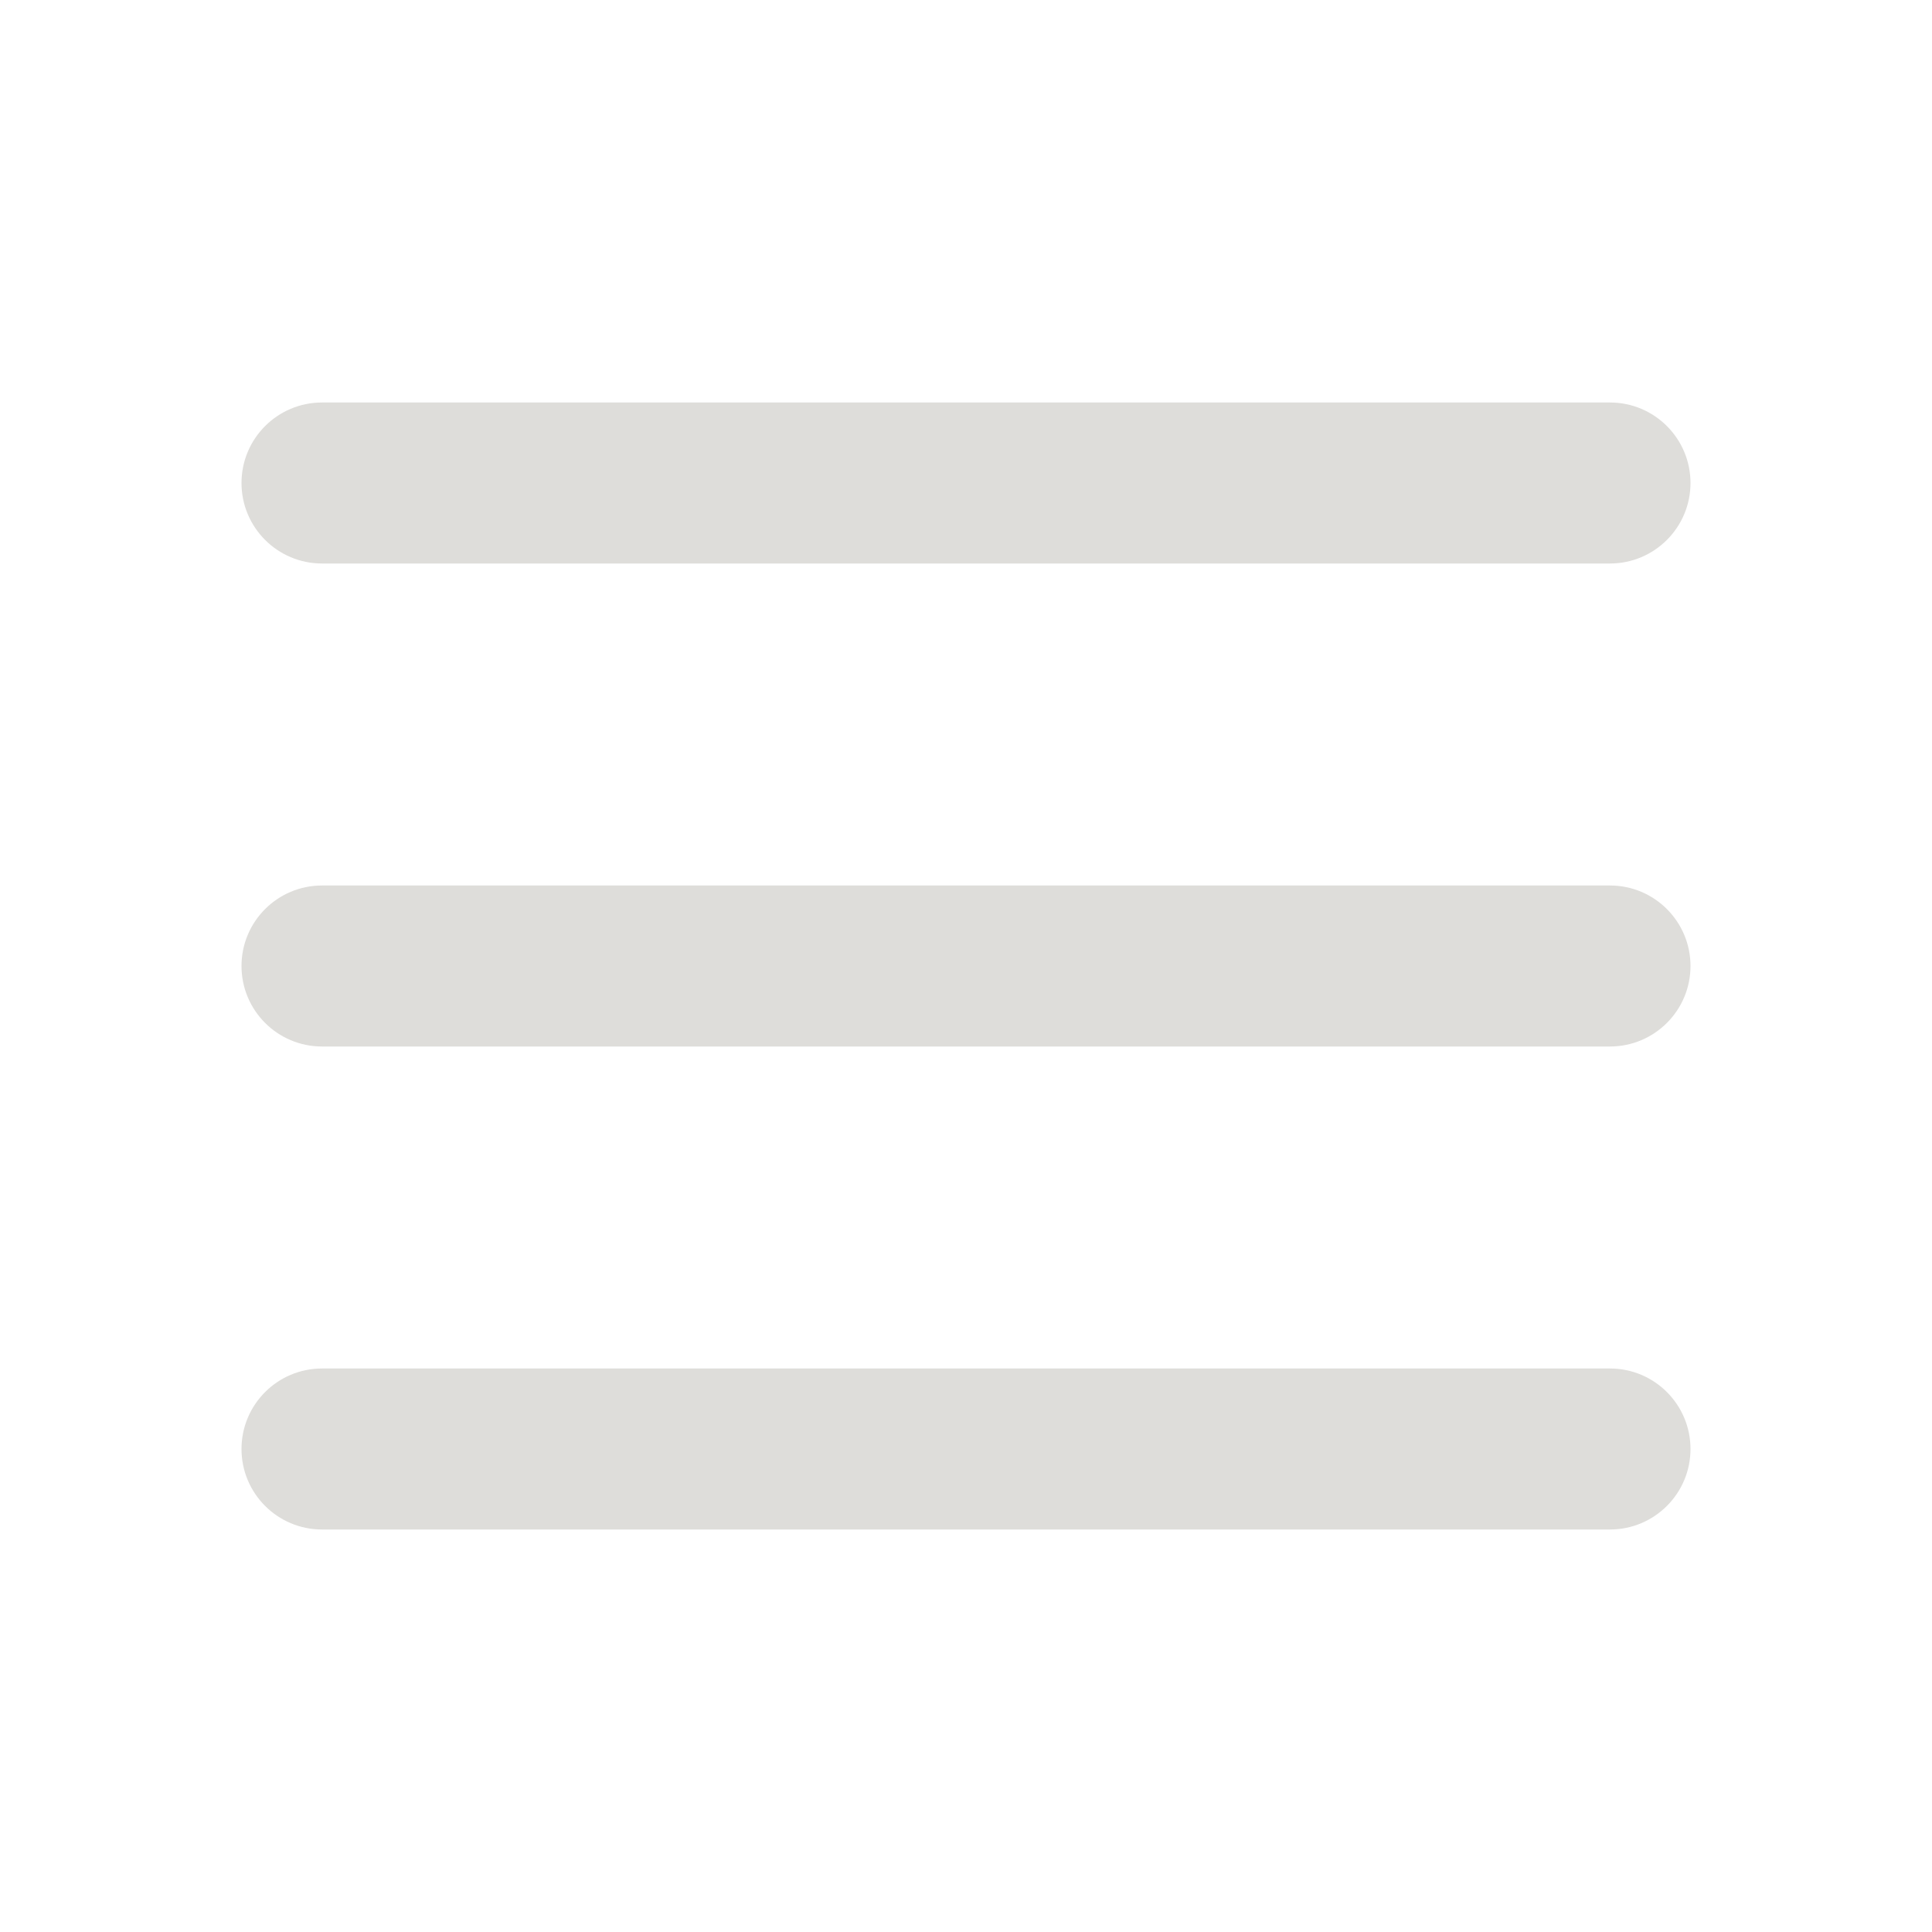
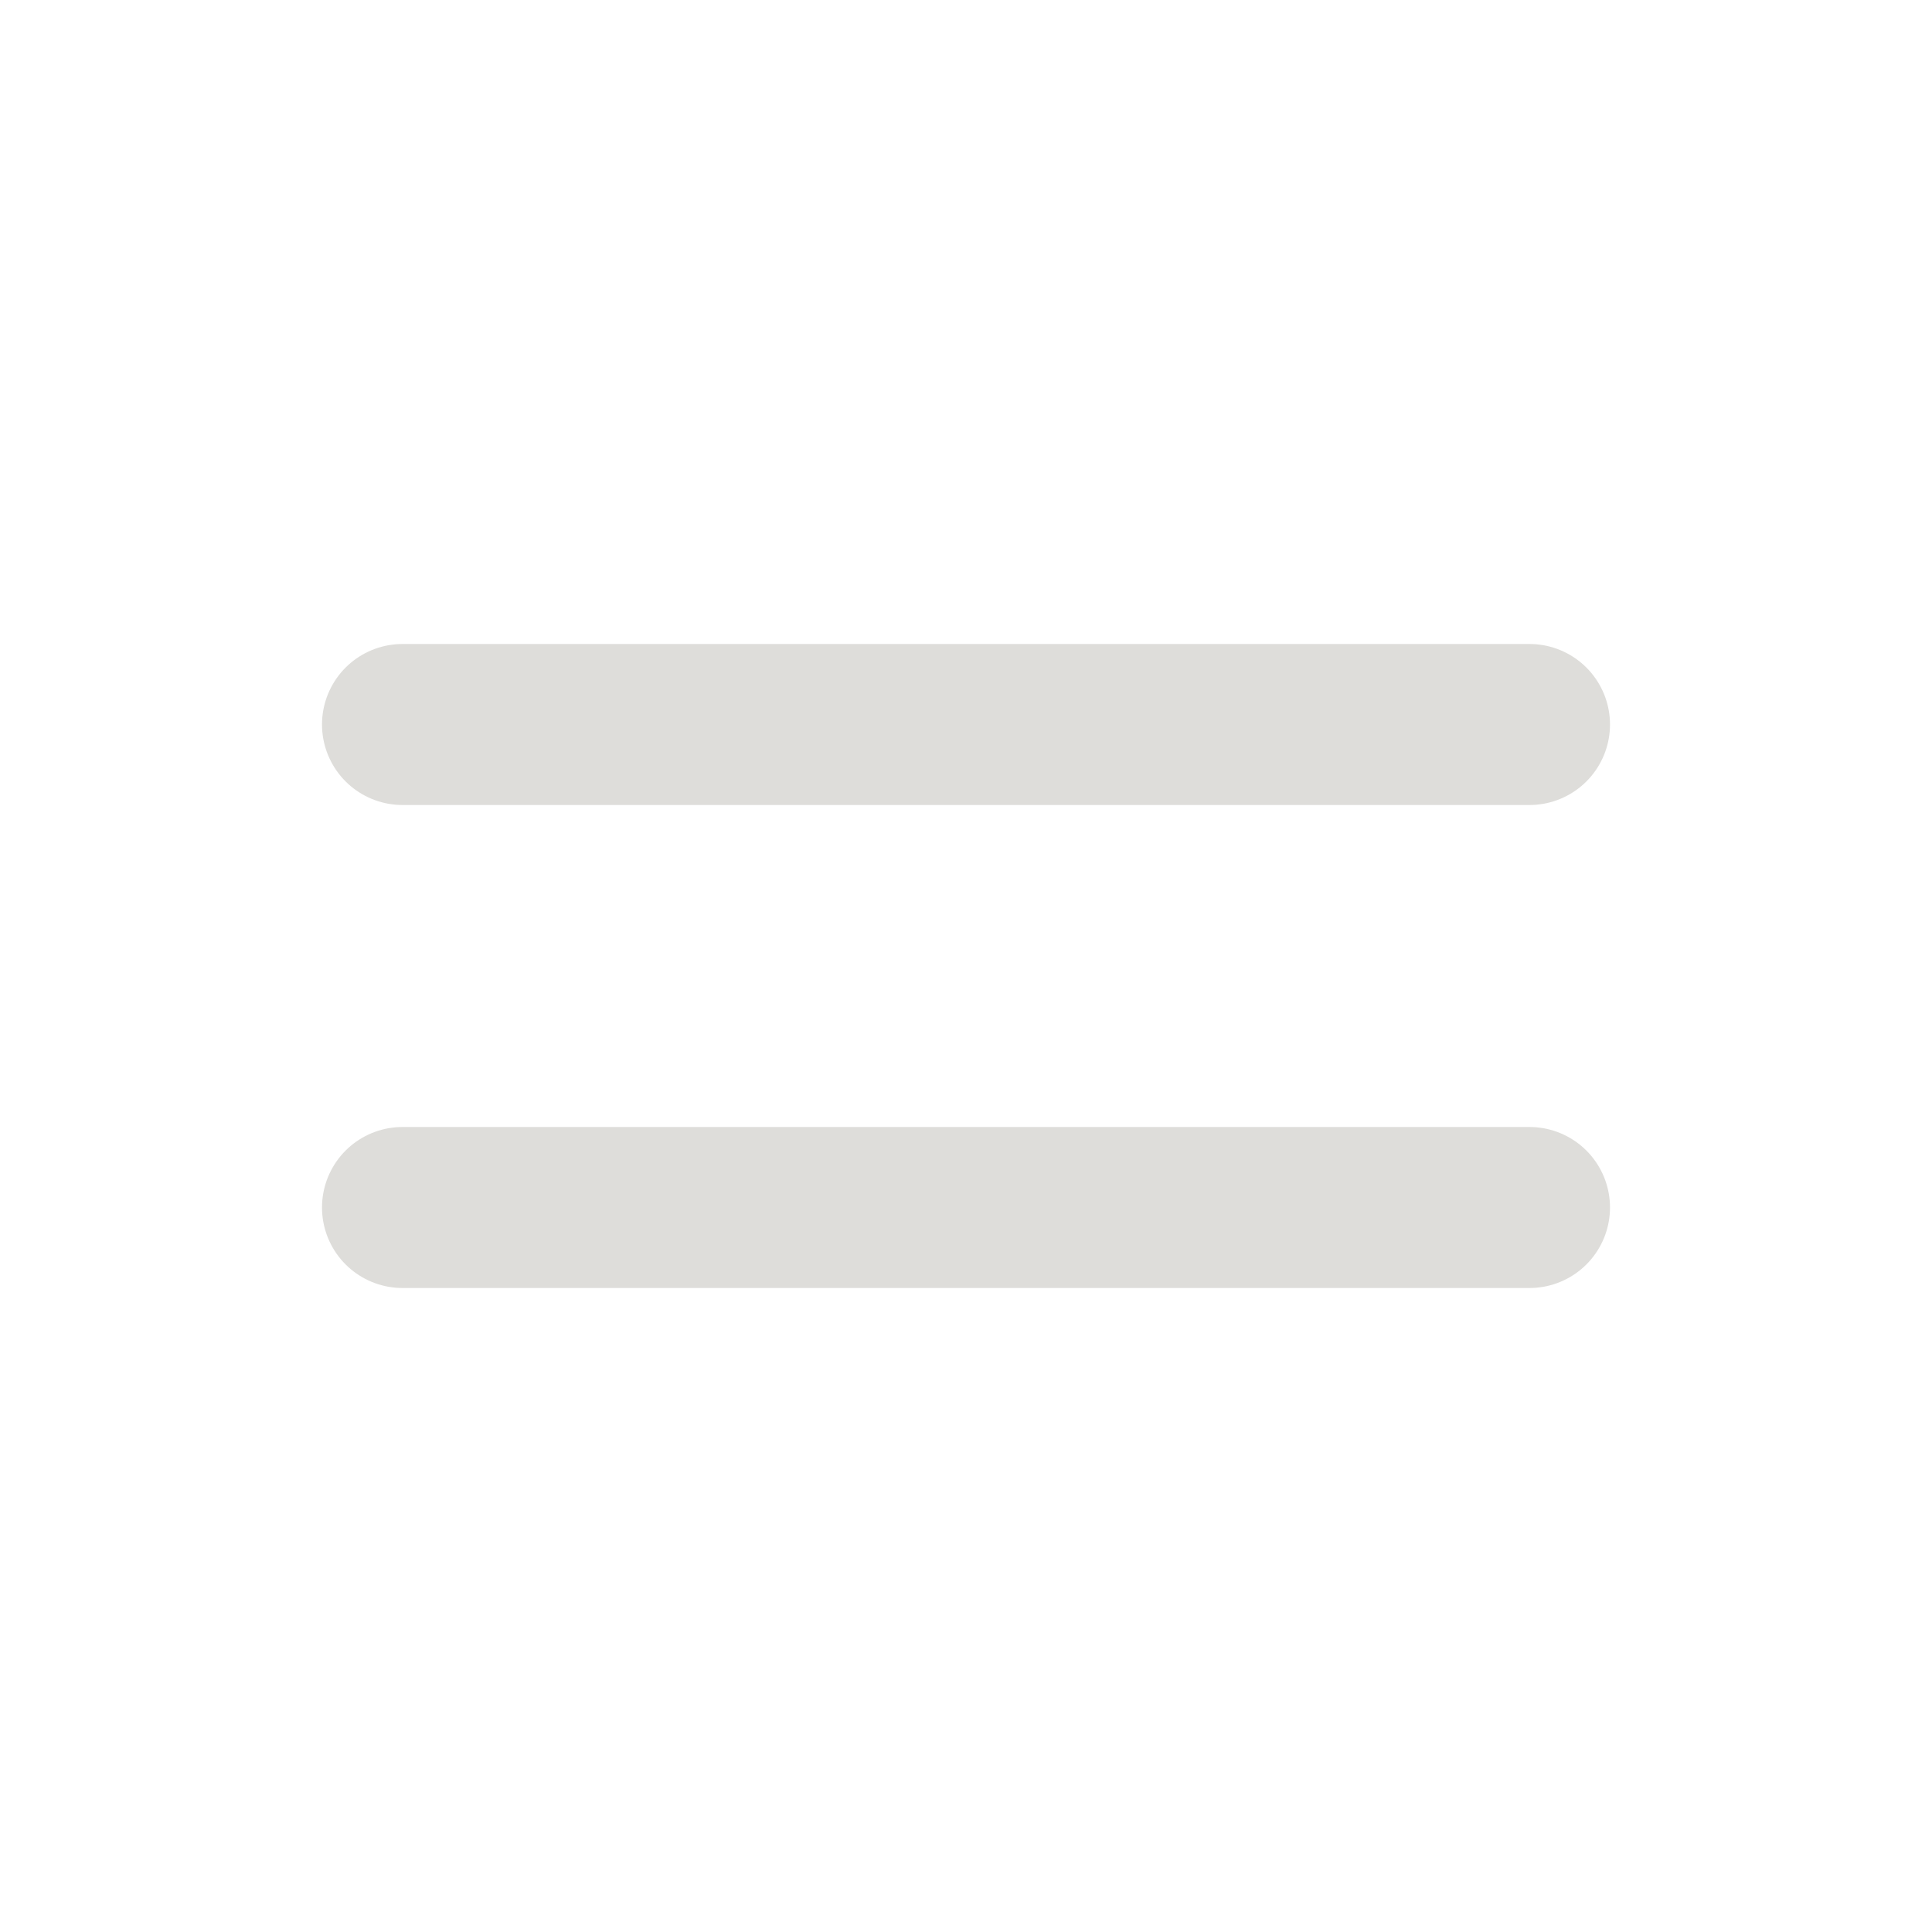
<svg xmlns="http://www.w3.org/2000/svg" width="800px" height="800px" viewBox="0 0 24 24" fill="none">
  <g id="SVGRepo_bgCarrier" stroke-width="0" />
  <g id="SVGRepo_tracerCarrier" stroke-linecap="round" stroke-linejoin="round" />
  <g id="SVGRepo_iconCarrier">
-     <path fill-rule="evenodd" clip-rule="evenodd" d="M4 5C3.448 5 3 5.448 3 6C3 6.552 3.448 7 4 7H20C20.552 7 21 6.552 21 6C21 5.448 20.552 5 20 5H4ZM3 12C3 11.448 3.448 11 4 11H20C20.552 11 21 11.448 21 12C21 12.552 20.552 13 20 13H4C3.448 13 3 12.552 3 12ZM3 18C3 17.448 3.448 17 4 17H20C20.552 17 21 17.448 21 18C21 18.552 20.552 19 20 19H4C3.448 19 3 18.552 3 18Z" fill="#deddda" />
+     <g id="Menu / Menu_Duo_MD">
+       <path id="Vector" d="M5 15H19M5 9H19" stroke="#deddda" stroke-width="2" stroke-linecap="round" stroke-linejoin="round" />
+     </g>
  </g>
</svg>
